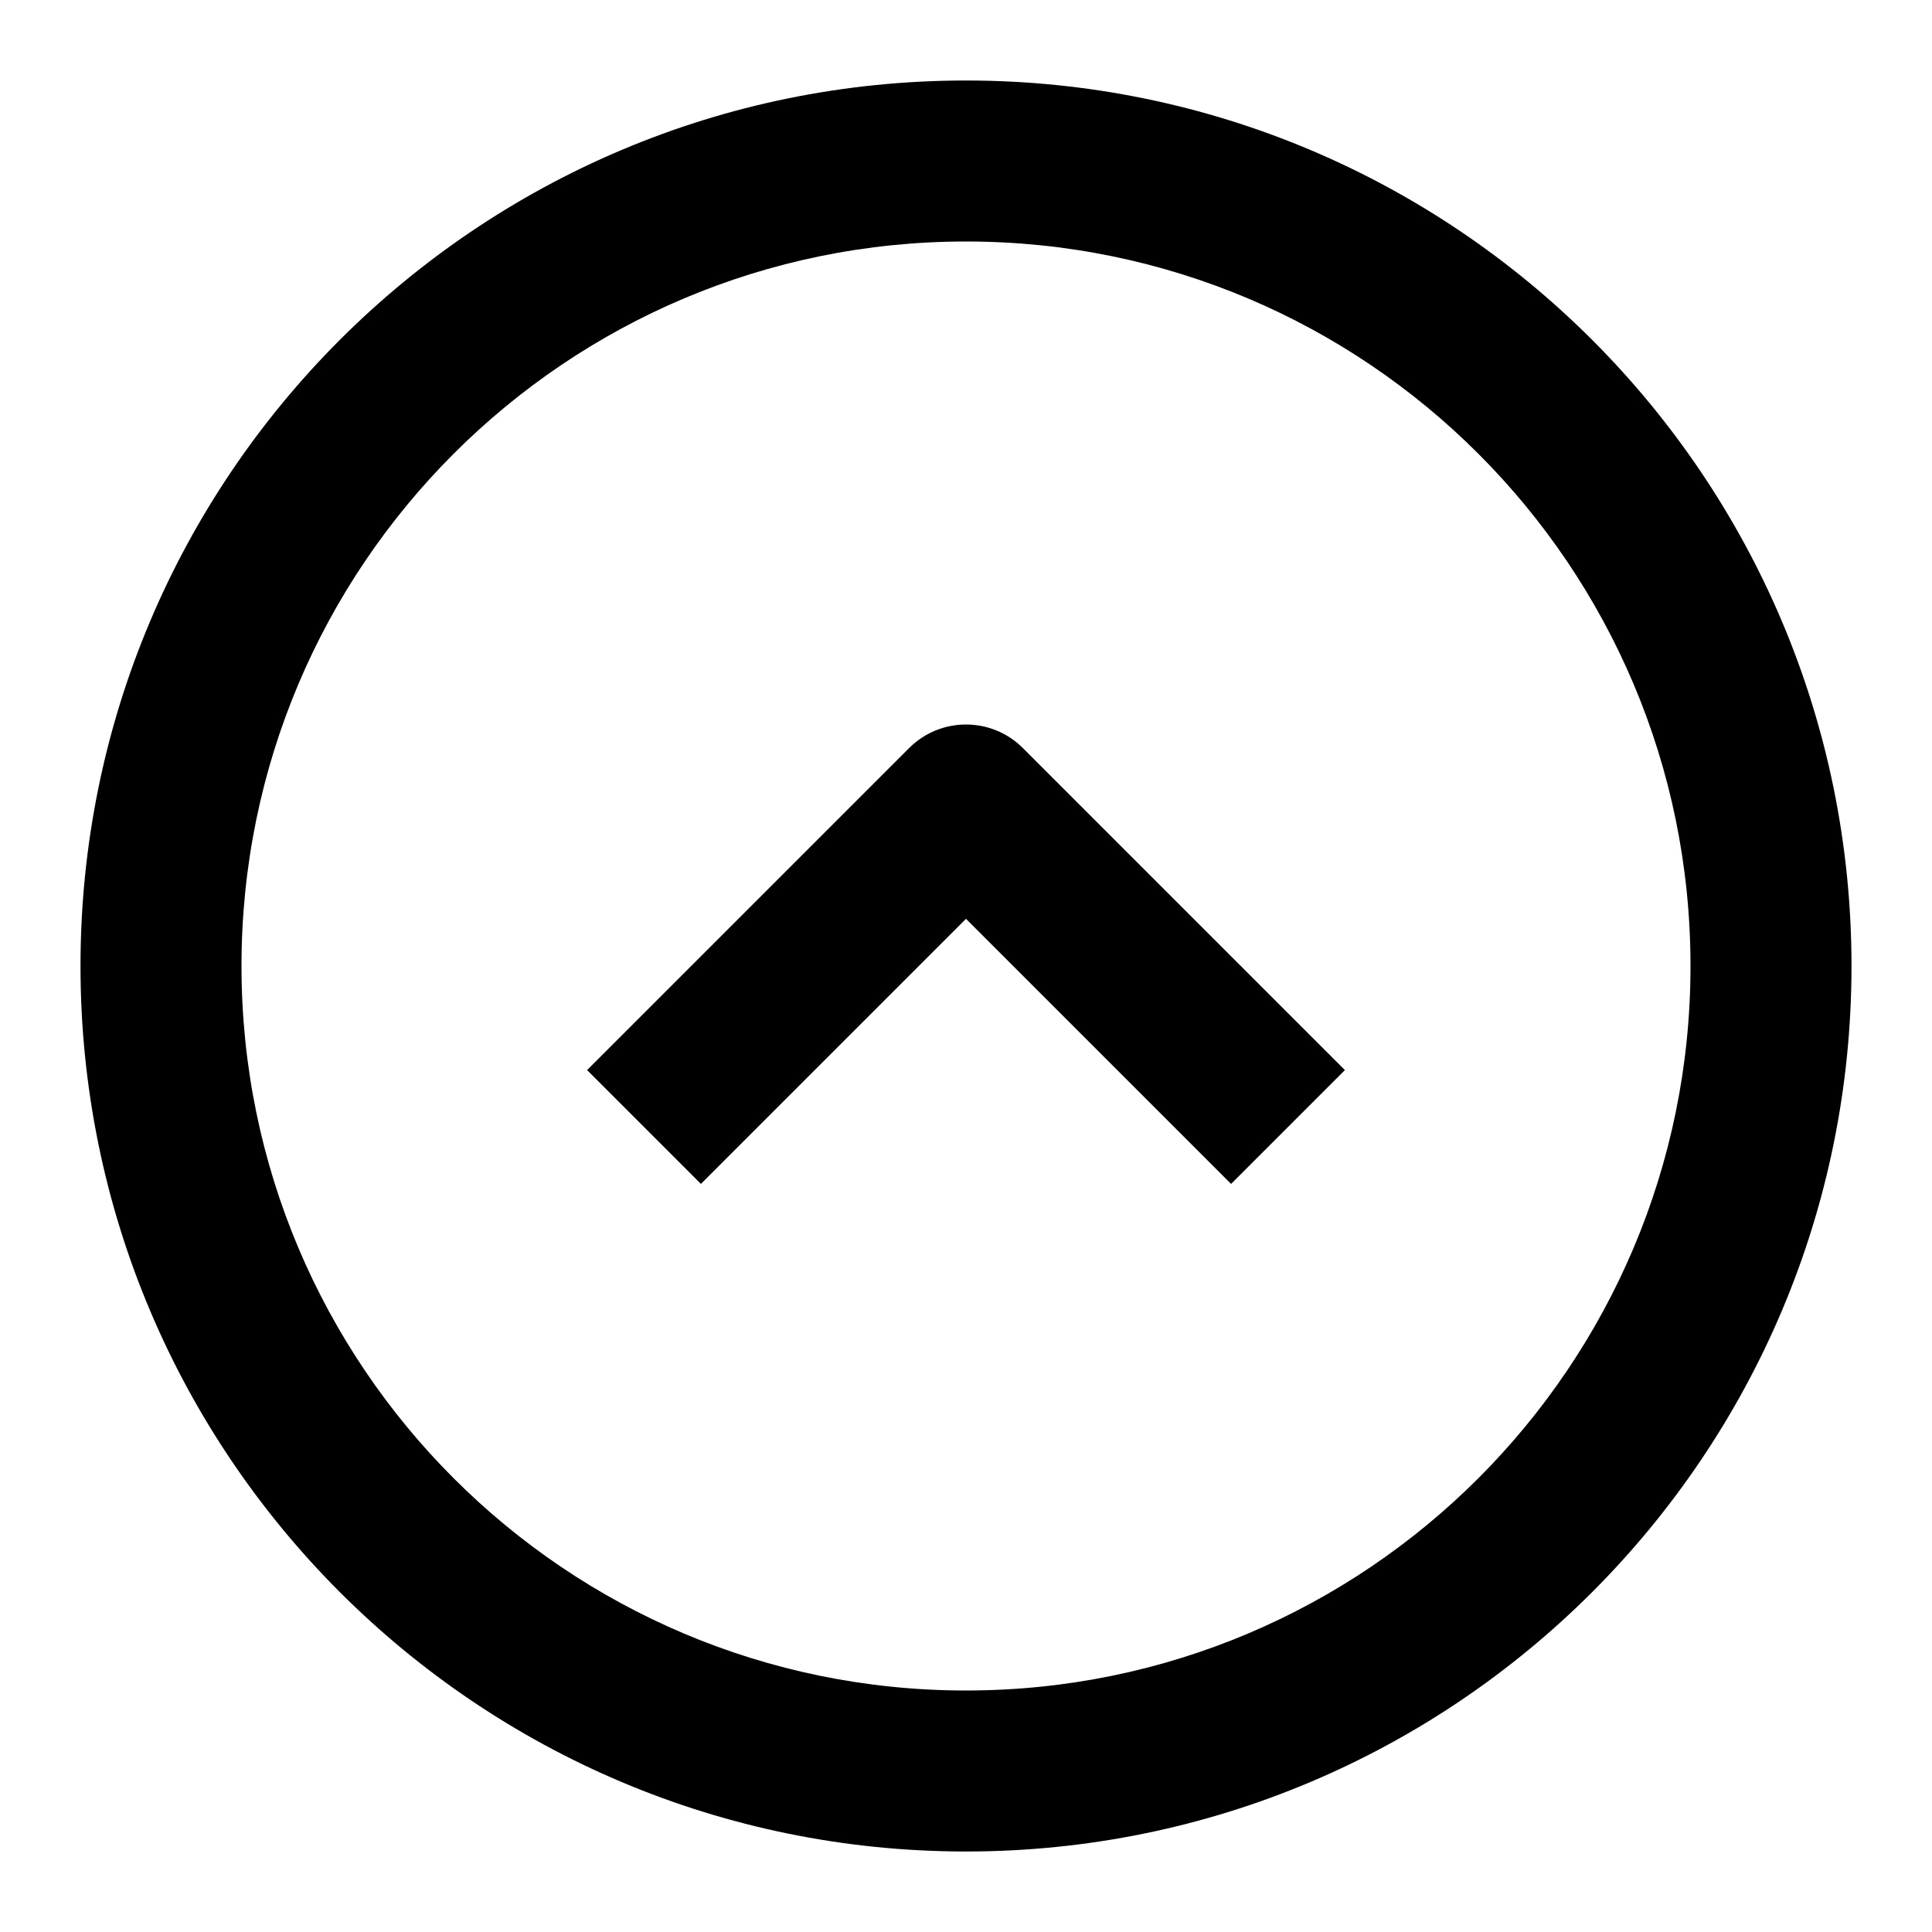
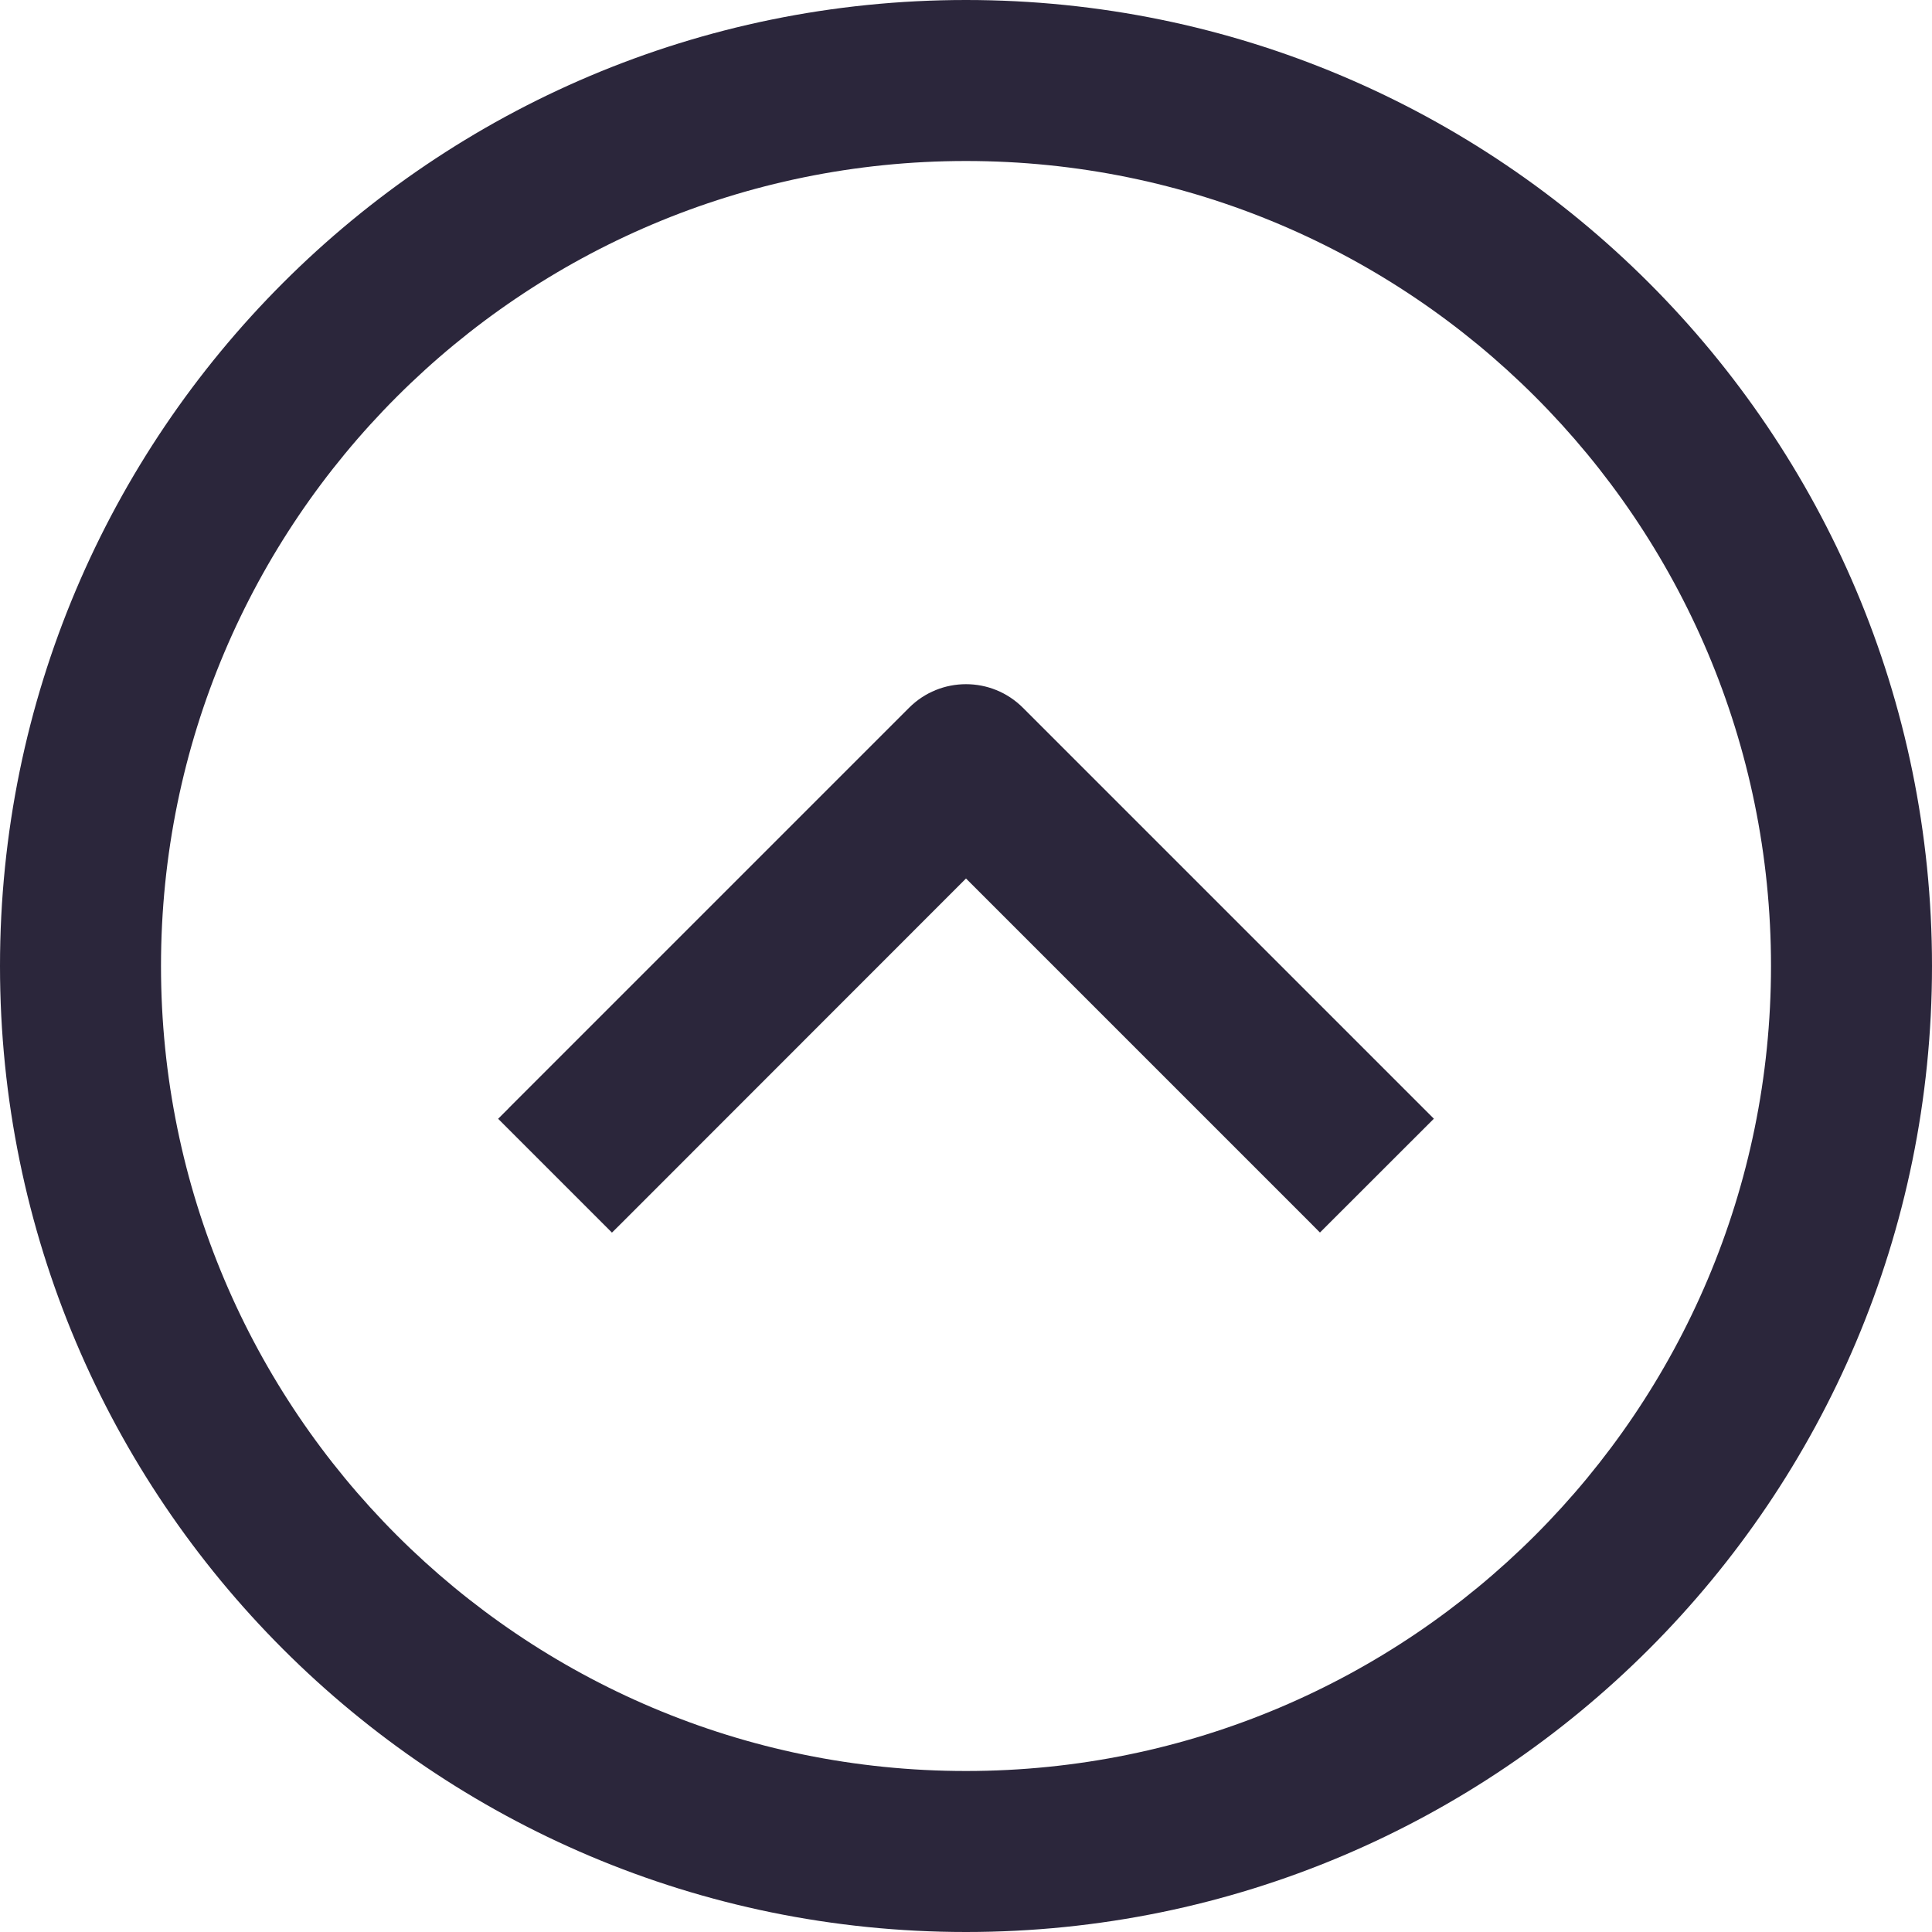
<svg xmlns="http://www.w3.org/2000/svg" fill="none" viewBox="0 0 24 24">
-   <path data-follow-fill="#000" fill="#000" d="M21 12a9 9 0 1 0-18 0 9 9 0 0 0 18 0Zm2 0c0 6.075-4.925 11-11 11S1 18.075 1 12 5.925 1 12 1s11 4.925 11 11Zm-7.707 2.707L12 11.414l-3.293 3.293-1.414-1.414 4-4a1 1 0 0 1 1.414 0l4 4-1.414 1.414Z" />
+   <path fill="#2B263B" d="M2 12C2 6.477 6.477 2 12 2s10 4.477 10 10-4.477 10-10 10S2 17.523 2 12ZM12 0C5.373 0 0 5.373 0 12s5.373 12 12 12 12-5.373 12-12S18.627 0 12 0ZM6.319 13.767l-.131.131 1.414 1.414.131-.13L12 10.913l4.267 4.267.13.131 1.415-1.414-.131-.131-4.974-4.974a1 1 0 0 0-1.414 0l-4.974 4.974Z" data-follow-fill="#2B263B" />
</svg>
